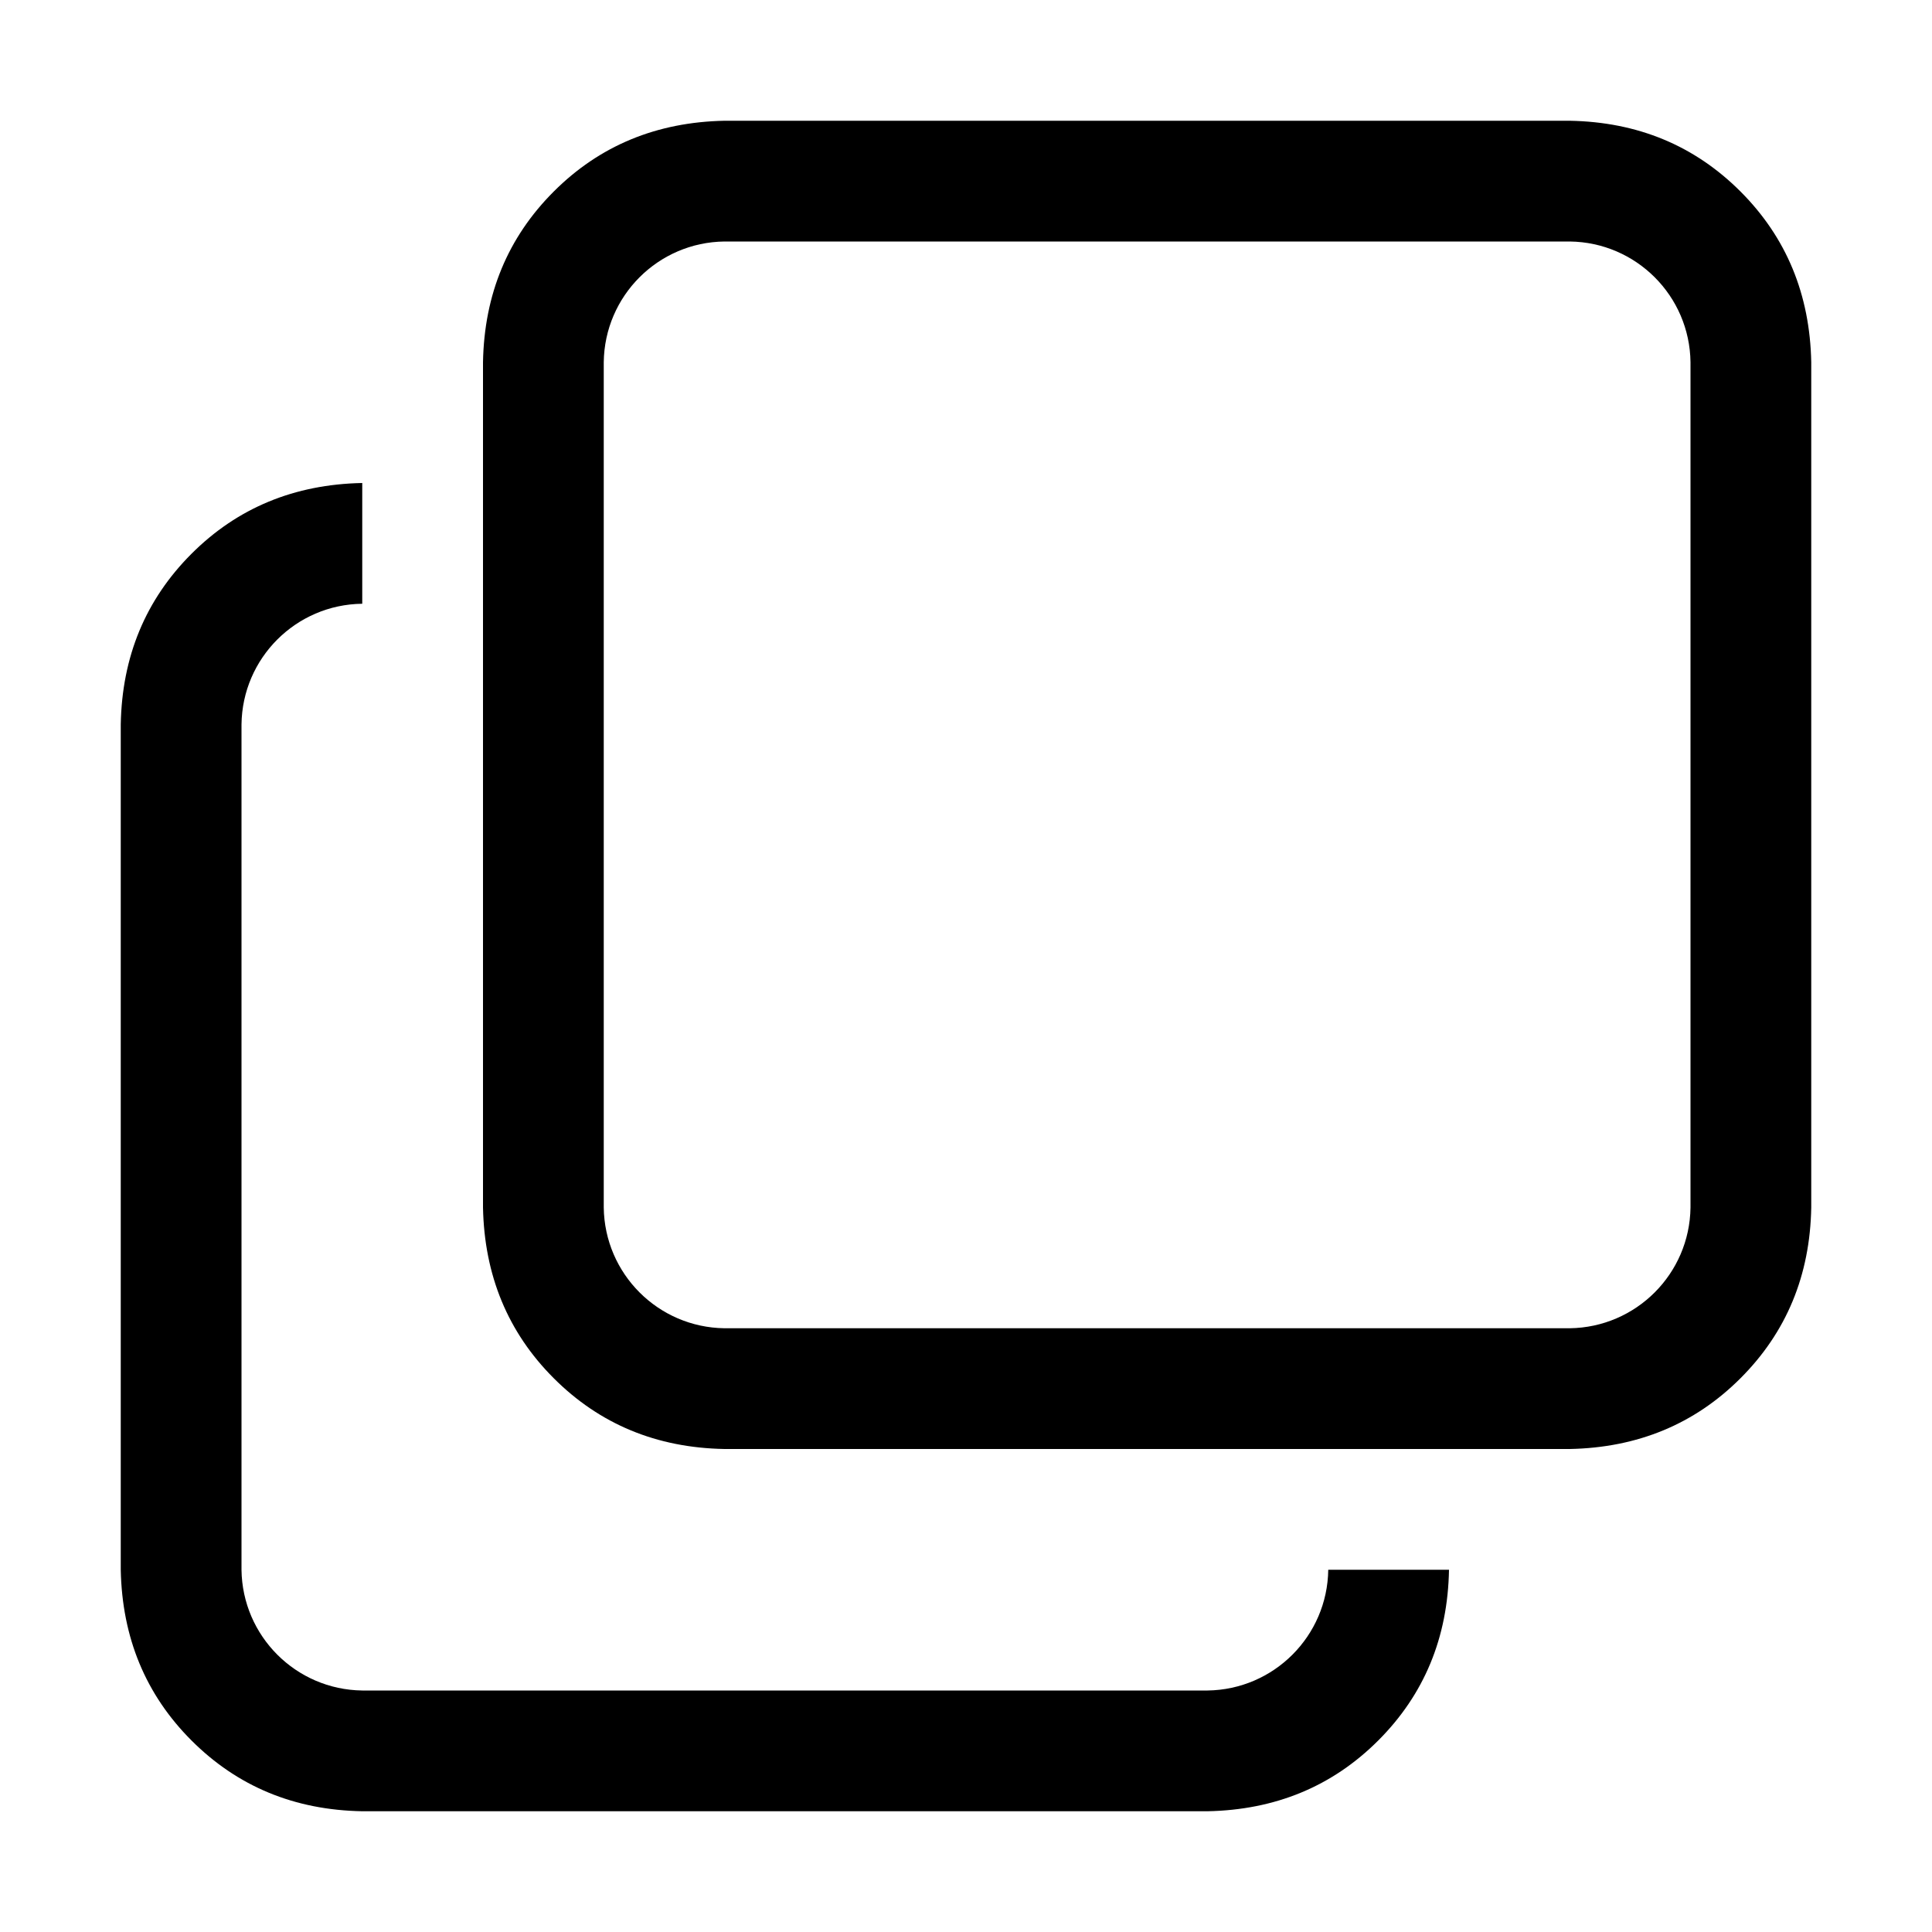
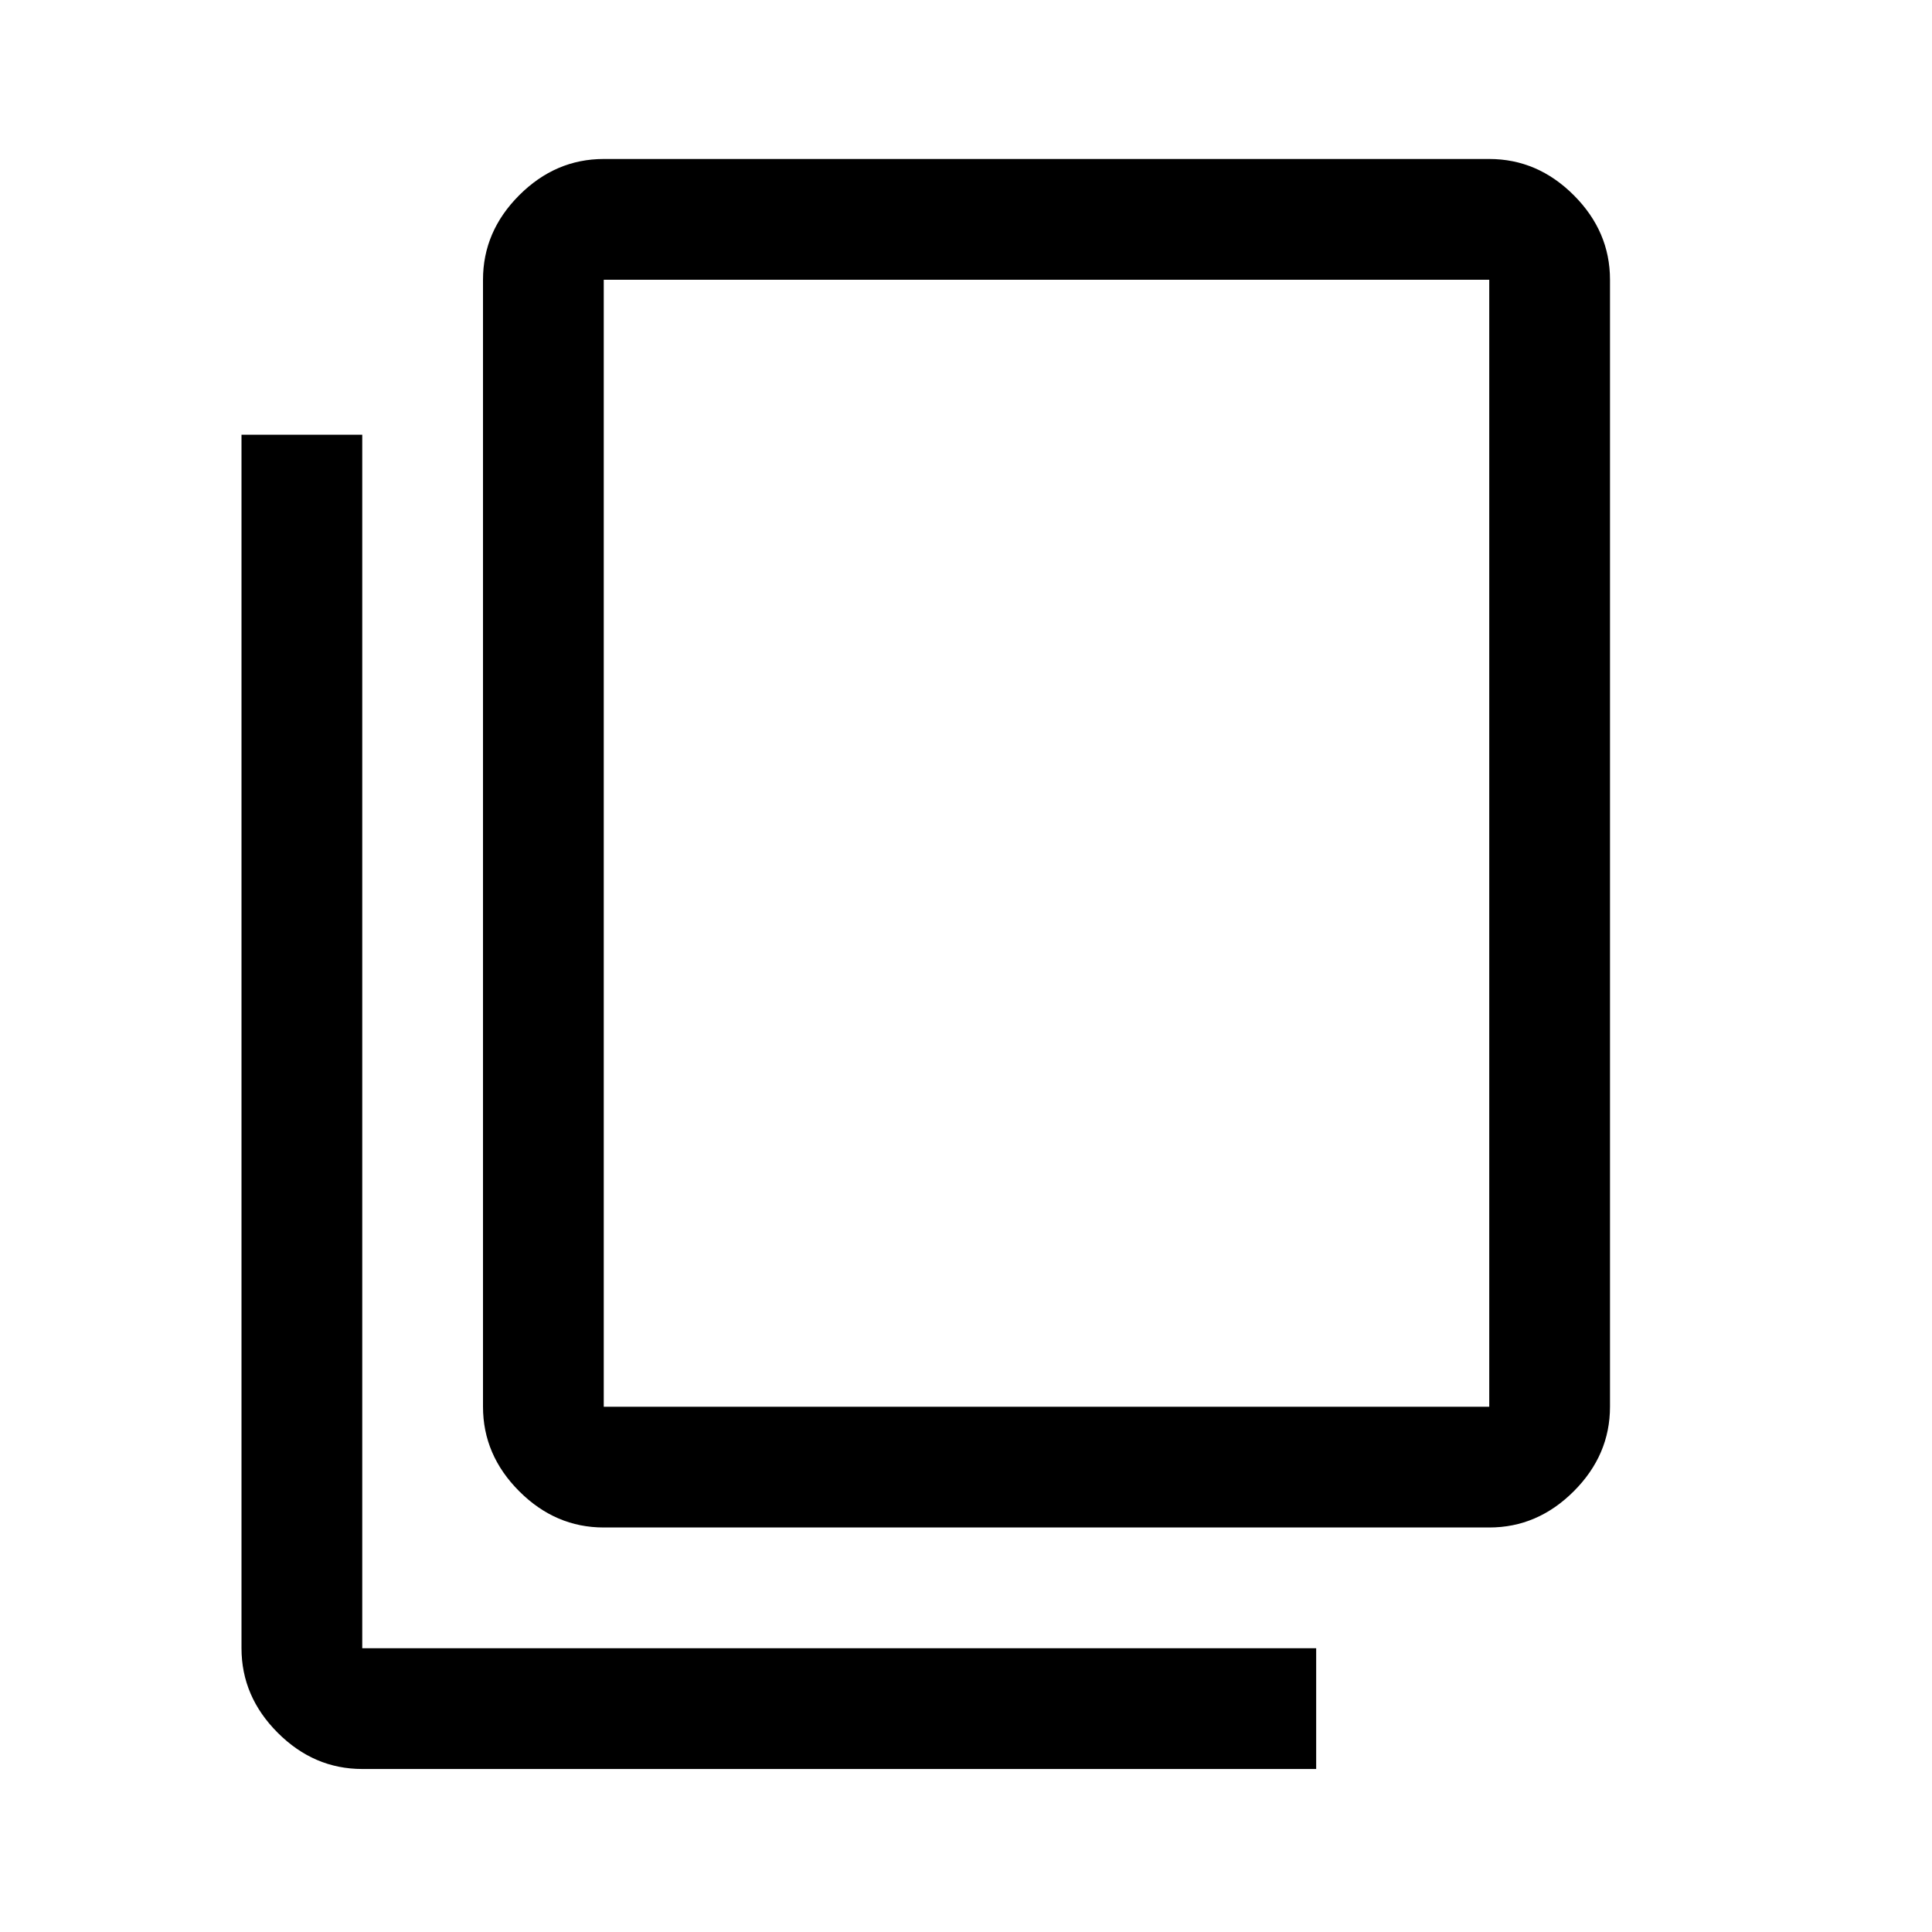
- <svg xmlns="http://www.w3.org/2000/svg" t="1640773163333" class="icon" viewBox="0 0 1024 1024" version="1.1" p-id="3416" width="22" height="22">
-   <defs>
-     <style type="text/css" />
-   </defs>
-   <path d="M768 832c-0.64 36.032-13.184 66.176-37.504 90.496-24.32 24.32-54.528 36.8-90.496 37.504H192c-36.032-0.64-66.176-13.184-90.496-37.504-24.32-24.32-36.8-54.528-37.504-90.496V384c0.64-36.032 13.184-66.176 37.504-90.496 24.32-24.32 54.528-36.8 90.496-37.504v64a64.768 64.768 0 0 0-64 64v448a64.832 64.832 0 0 0 64 64h448a64.832 64.832 0 0 0 64-64h64zM384 128a64.768 64.768 0 0 0-64 64v448a64.832 64.832 0 0 0 64 64h448a64.832 64.832 0 0 0 64-64V192a64.768 64.768 0 0 0-64-64H384z m0-64h448c36.032 0.64 66.176 13.184 90.496 37.504 24.32 24.32 36.8 54.528 37.504 90.496v448c-0.64 36.032-13.184 66.176-37.504 90.496-24.32 24.32-54.528 36.8-90.496 37.504H384c-36.032-0.64-66.176-13.184-90.496-37.504-24.32-24.32-36.8-54.528-37.504-90.496V192c0.64-36.032 13.184-66.176 37.504-90.496 24.32-24.32 54.528-36.8 90.496-37.504z" fill="#000000" p-id="3417" />
+ <svg xmlns="http://www.w3.org/2000/svg" height="48" width="48">
+   <path d="M9 43.95q-1.2 0-2.1-.9-.9-.9-.9-2.1V10.8h3v30.15h23.7v3Zm6-6q-1.2 0-2.1-.9-.9-.9-.9-2.1v-28q0-1.2.9-2.1.9-.9 2.1-.9h22q1.2 0 2.1.9.9.9.9 2.1v28q0 1.2-.9 2.1-.9.9-2.1.9Zm0-3h22v-28H15v28Zm0 0v-28 28Z" />
</svg>
